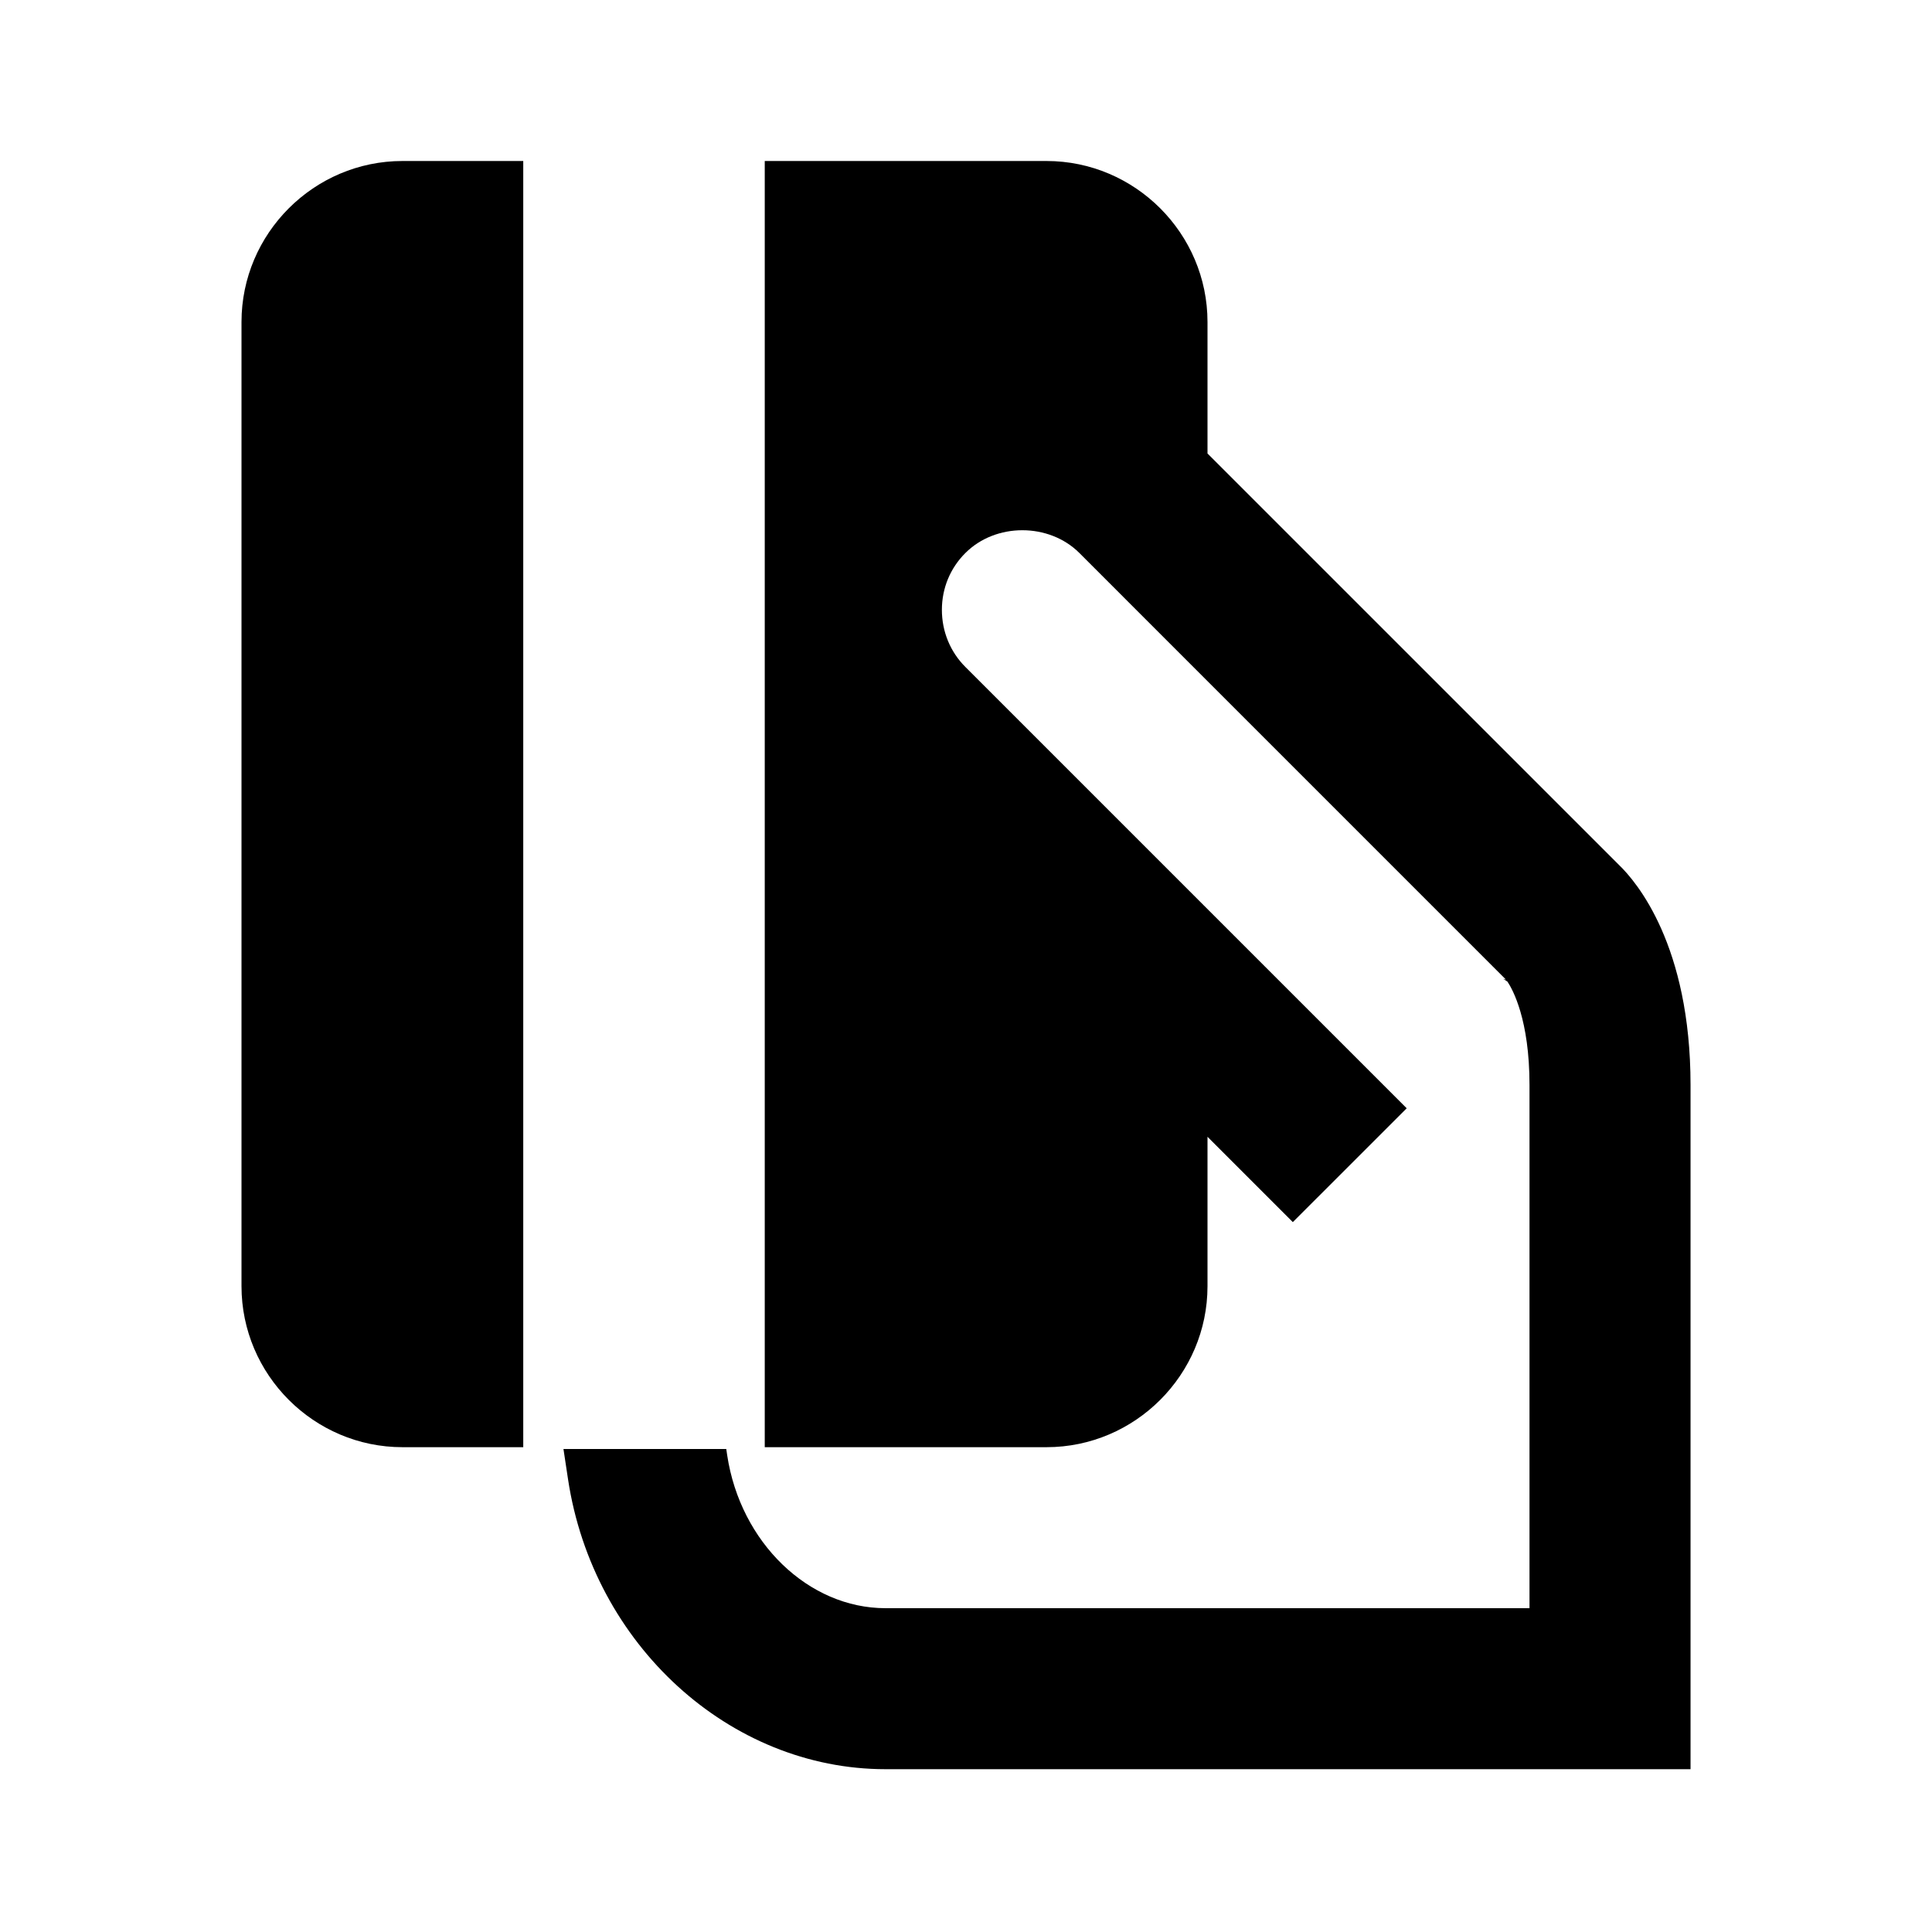
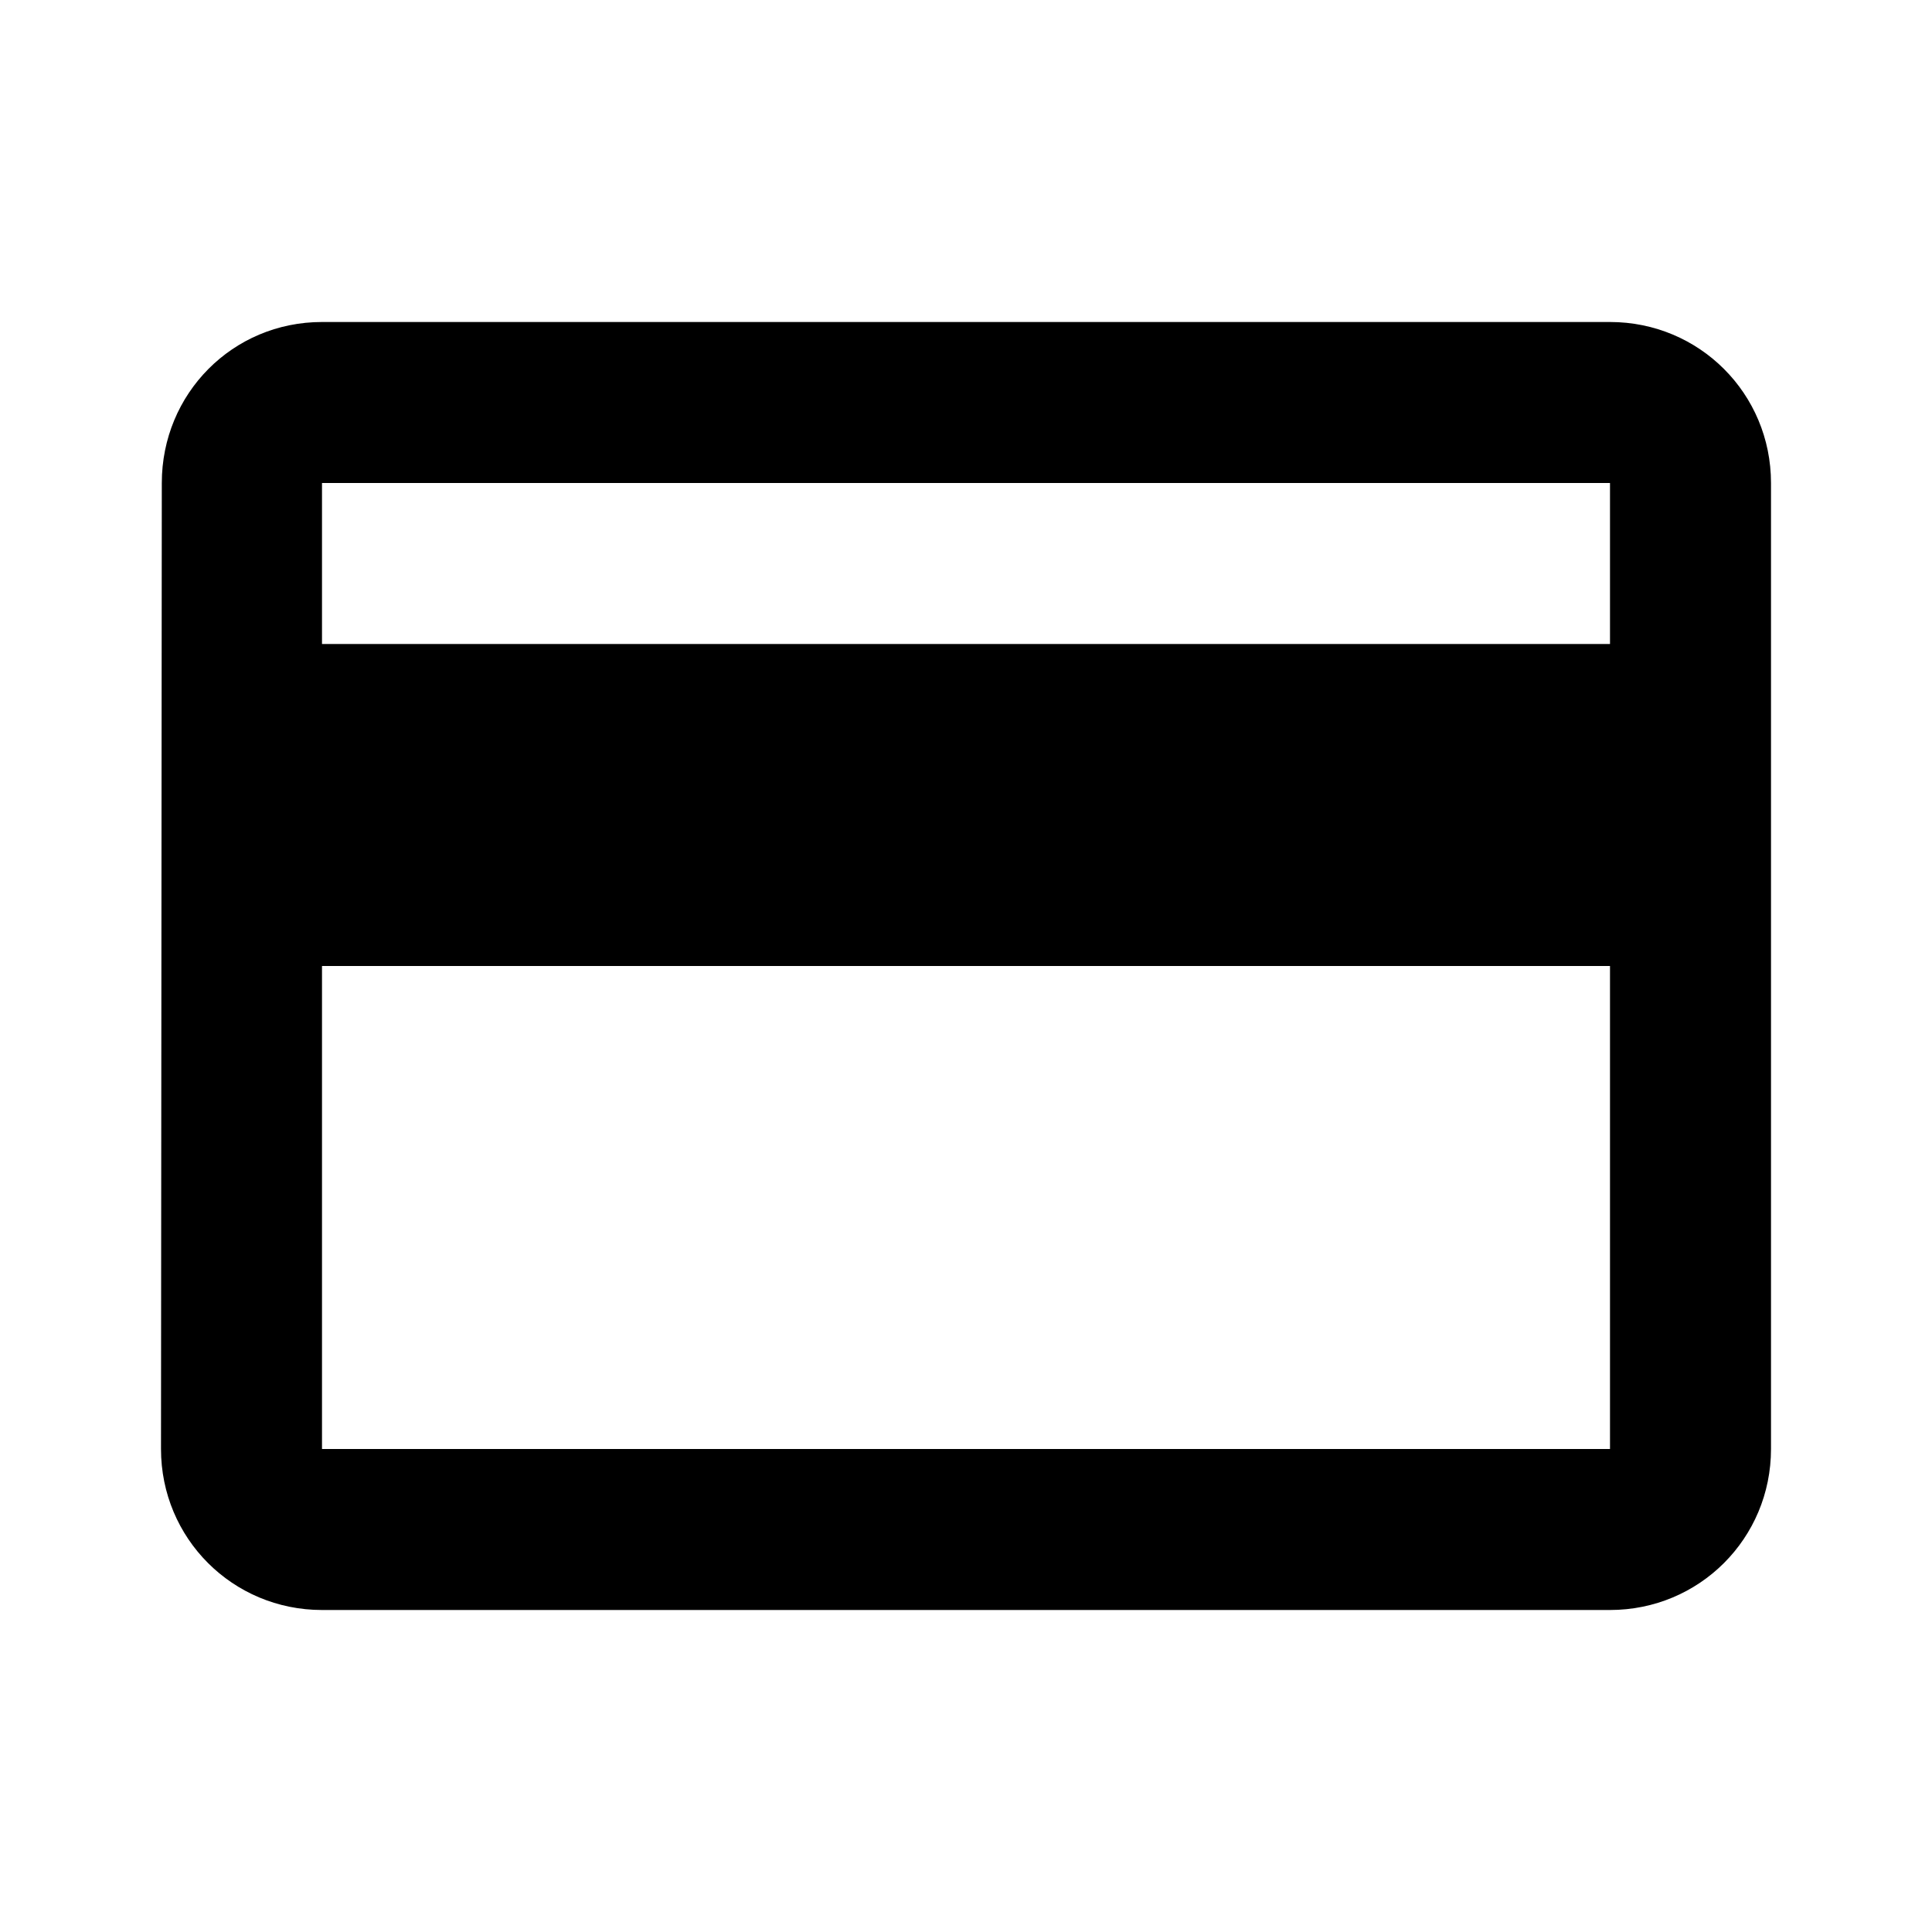
- <svg xmlns="http://www.w3.org/2000/svg" width="800px" height="800px" viewBox="0 0 48 48">
-   <path d="M0 0h48v48H0z" fill="none" />
-   <g id="Shopicon">
-     <path d="M13,4h-3C7.8,4,6,5.8,6,8v23.955c0,2.2,1.8,4,4,4h3V4z" />
-     <path d="M40.228,21.494L30,11.267V8c0-2.2-1.8-4-4-4h-7v31.955h7c2.2,0,4-1.8,4-4v-3.712l2.12,2.12l2.829-2.828l-4.663-4.663   l-6.301-6.301c-0.378-0.378-0.585-0.884-0.584-1.424c0.001-0.534,0.207-1.033,0.584-1.408c0.754-0.755,2.079-0.753,2.832,0   L31,17.923l6.416,6.416l-0.072-0.022l0.109,0.072C37.584,24.586,38,25.337,38,26.955v13H22c-1.915,0-3.605-1.633-3.933-3.799   L18.044,36h-4.045l0.114,0.754c0.621,4.105,4.012,7.201,7.888,7.201h20v-17C42,23.483,40.656,21.907,40.228,21.494z" />
-   </g>
+ <svg xmlns="http://www.w3.org/2000/svg" fill="#000000" width="800px" height="800px" viewBox="0 0 24 24">
+   <path d="M20 4H4c-1.11 0-1.99.89-1.99 2L2 18c0 1.11.89 2 2 2h16c1.11 0 2-.89 2-2V6c0-1.11-.89-2-2-2zm0 14H4v-6h16v6zm0-10H4V6h16v2z" />
</svg>
